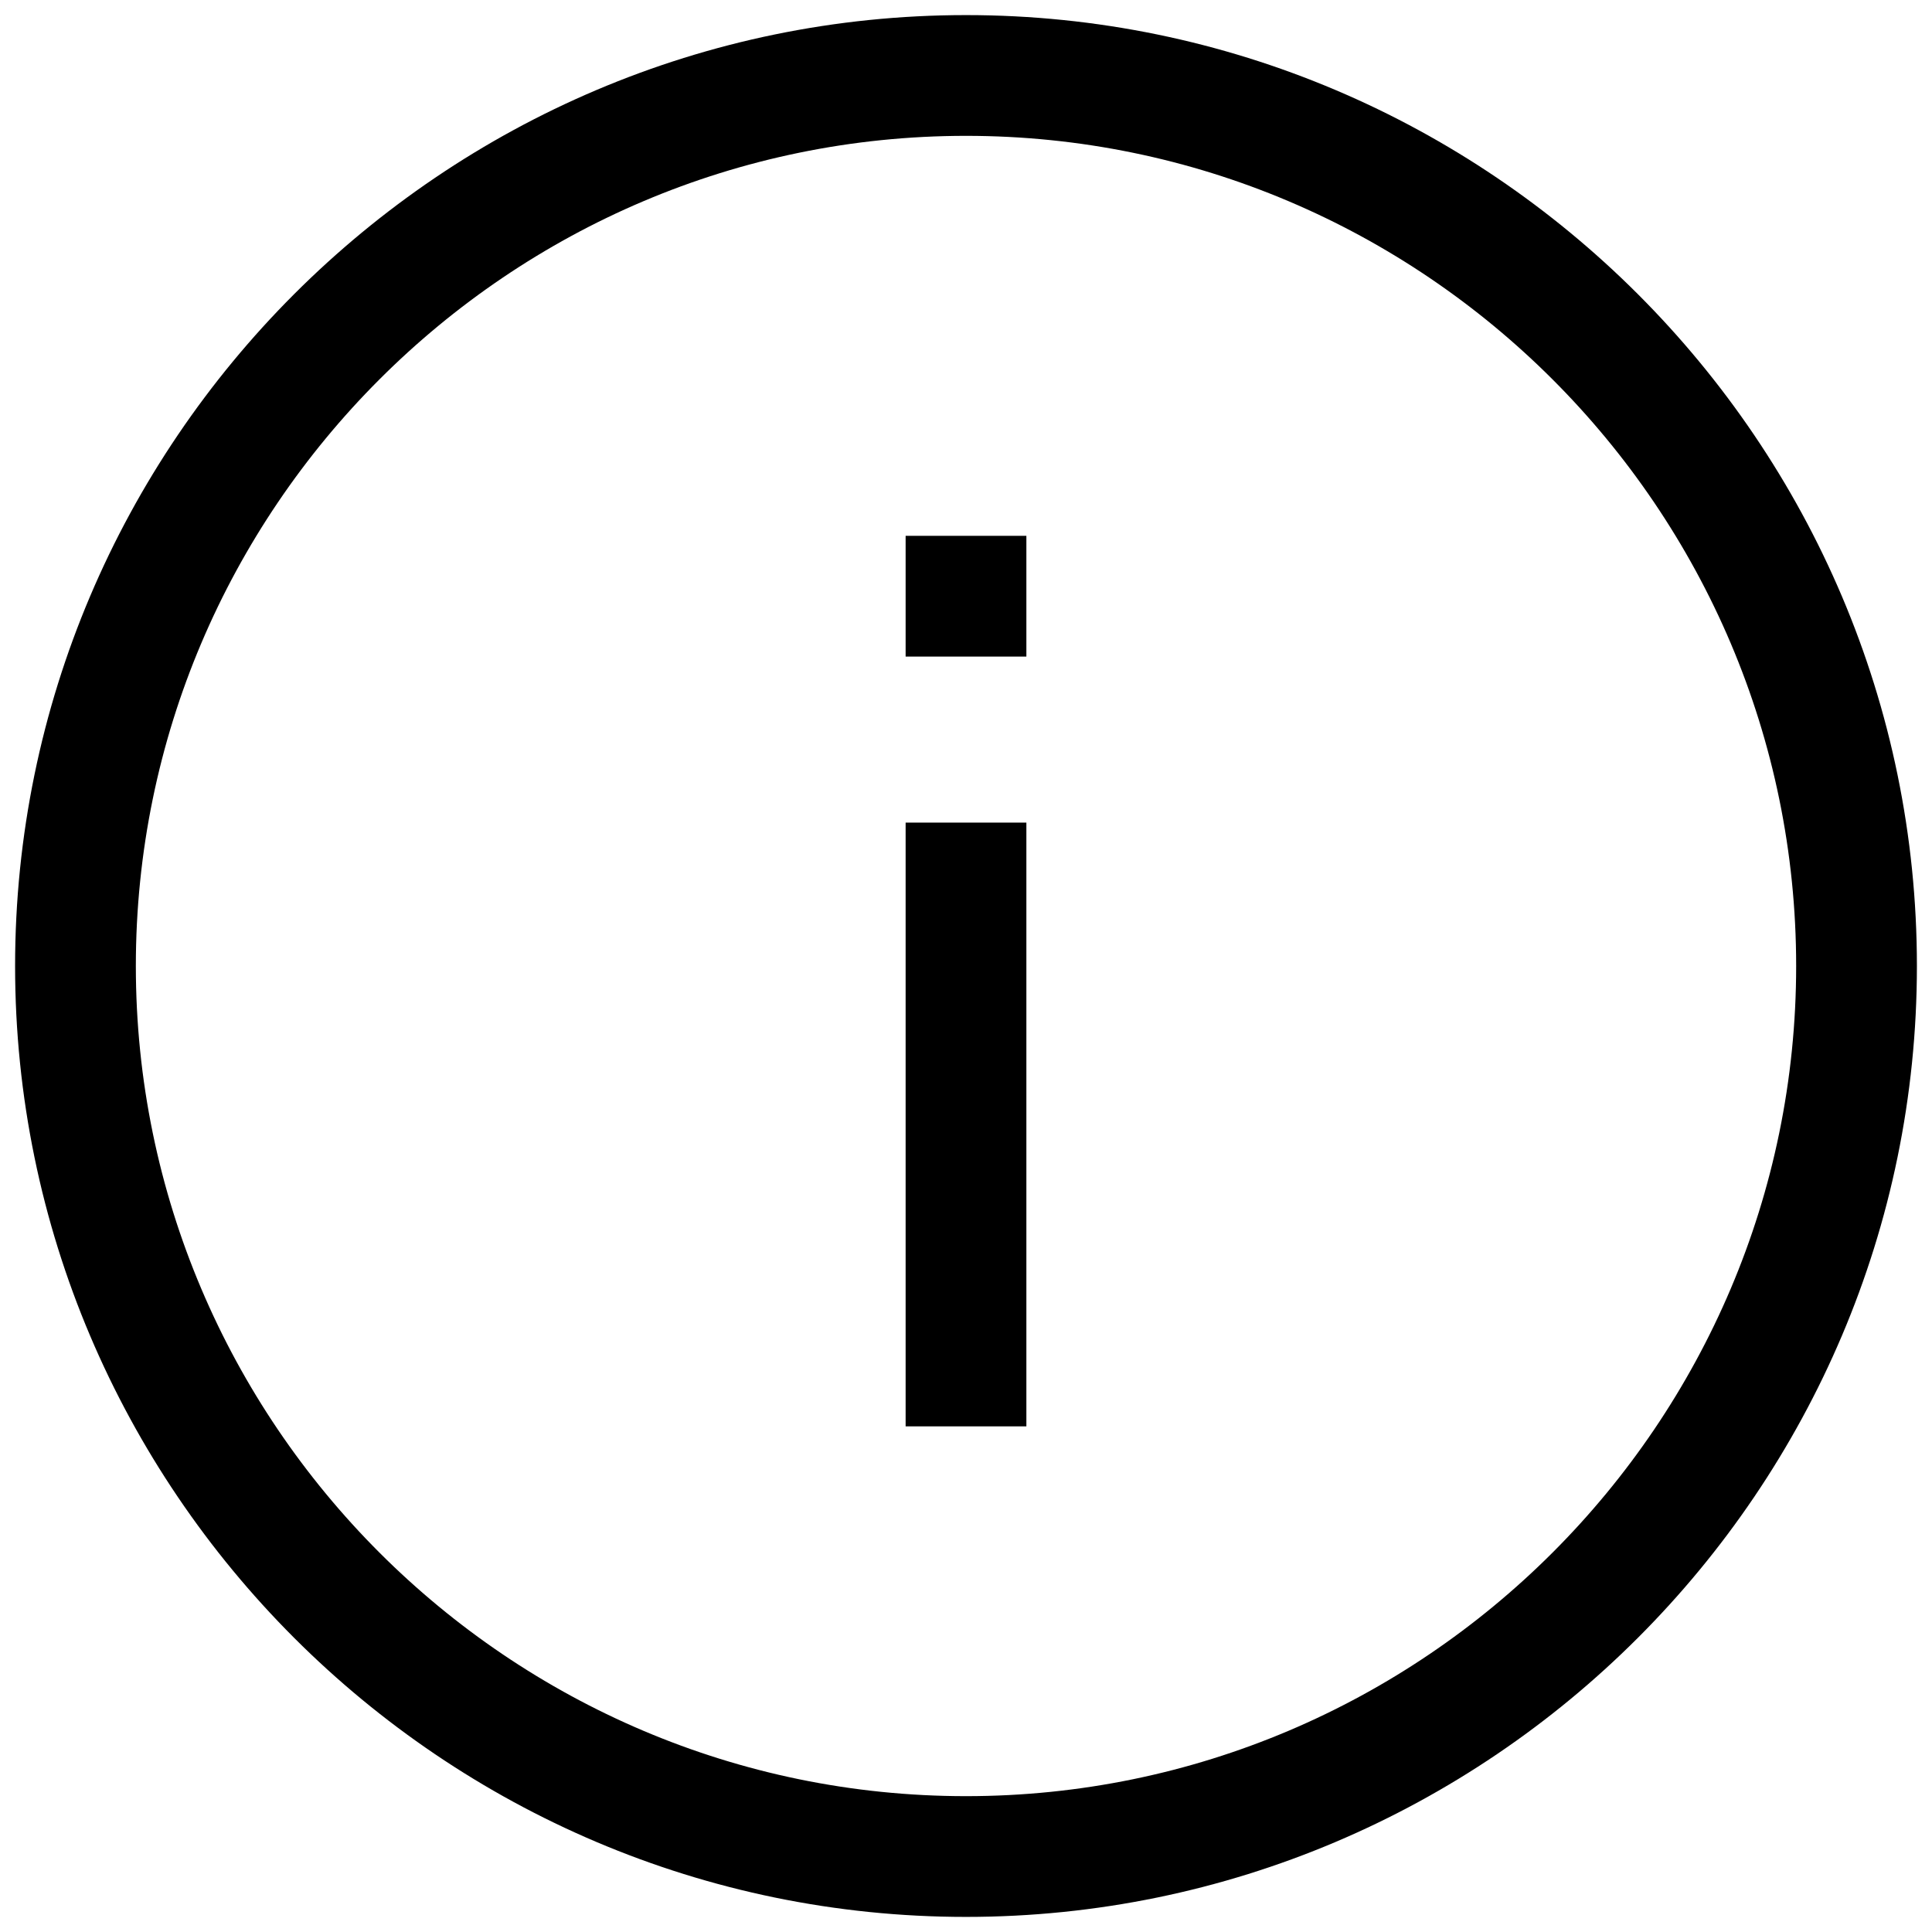
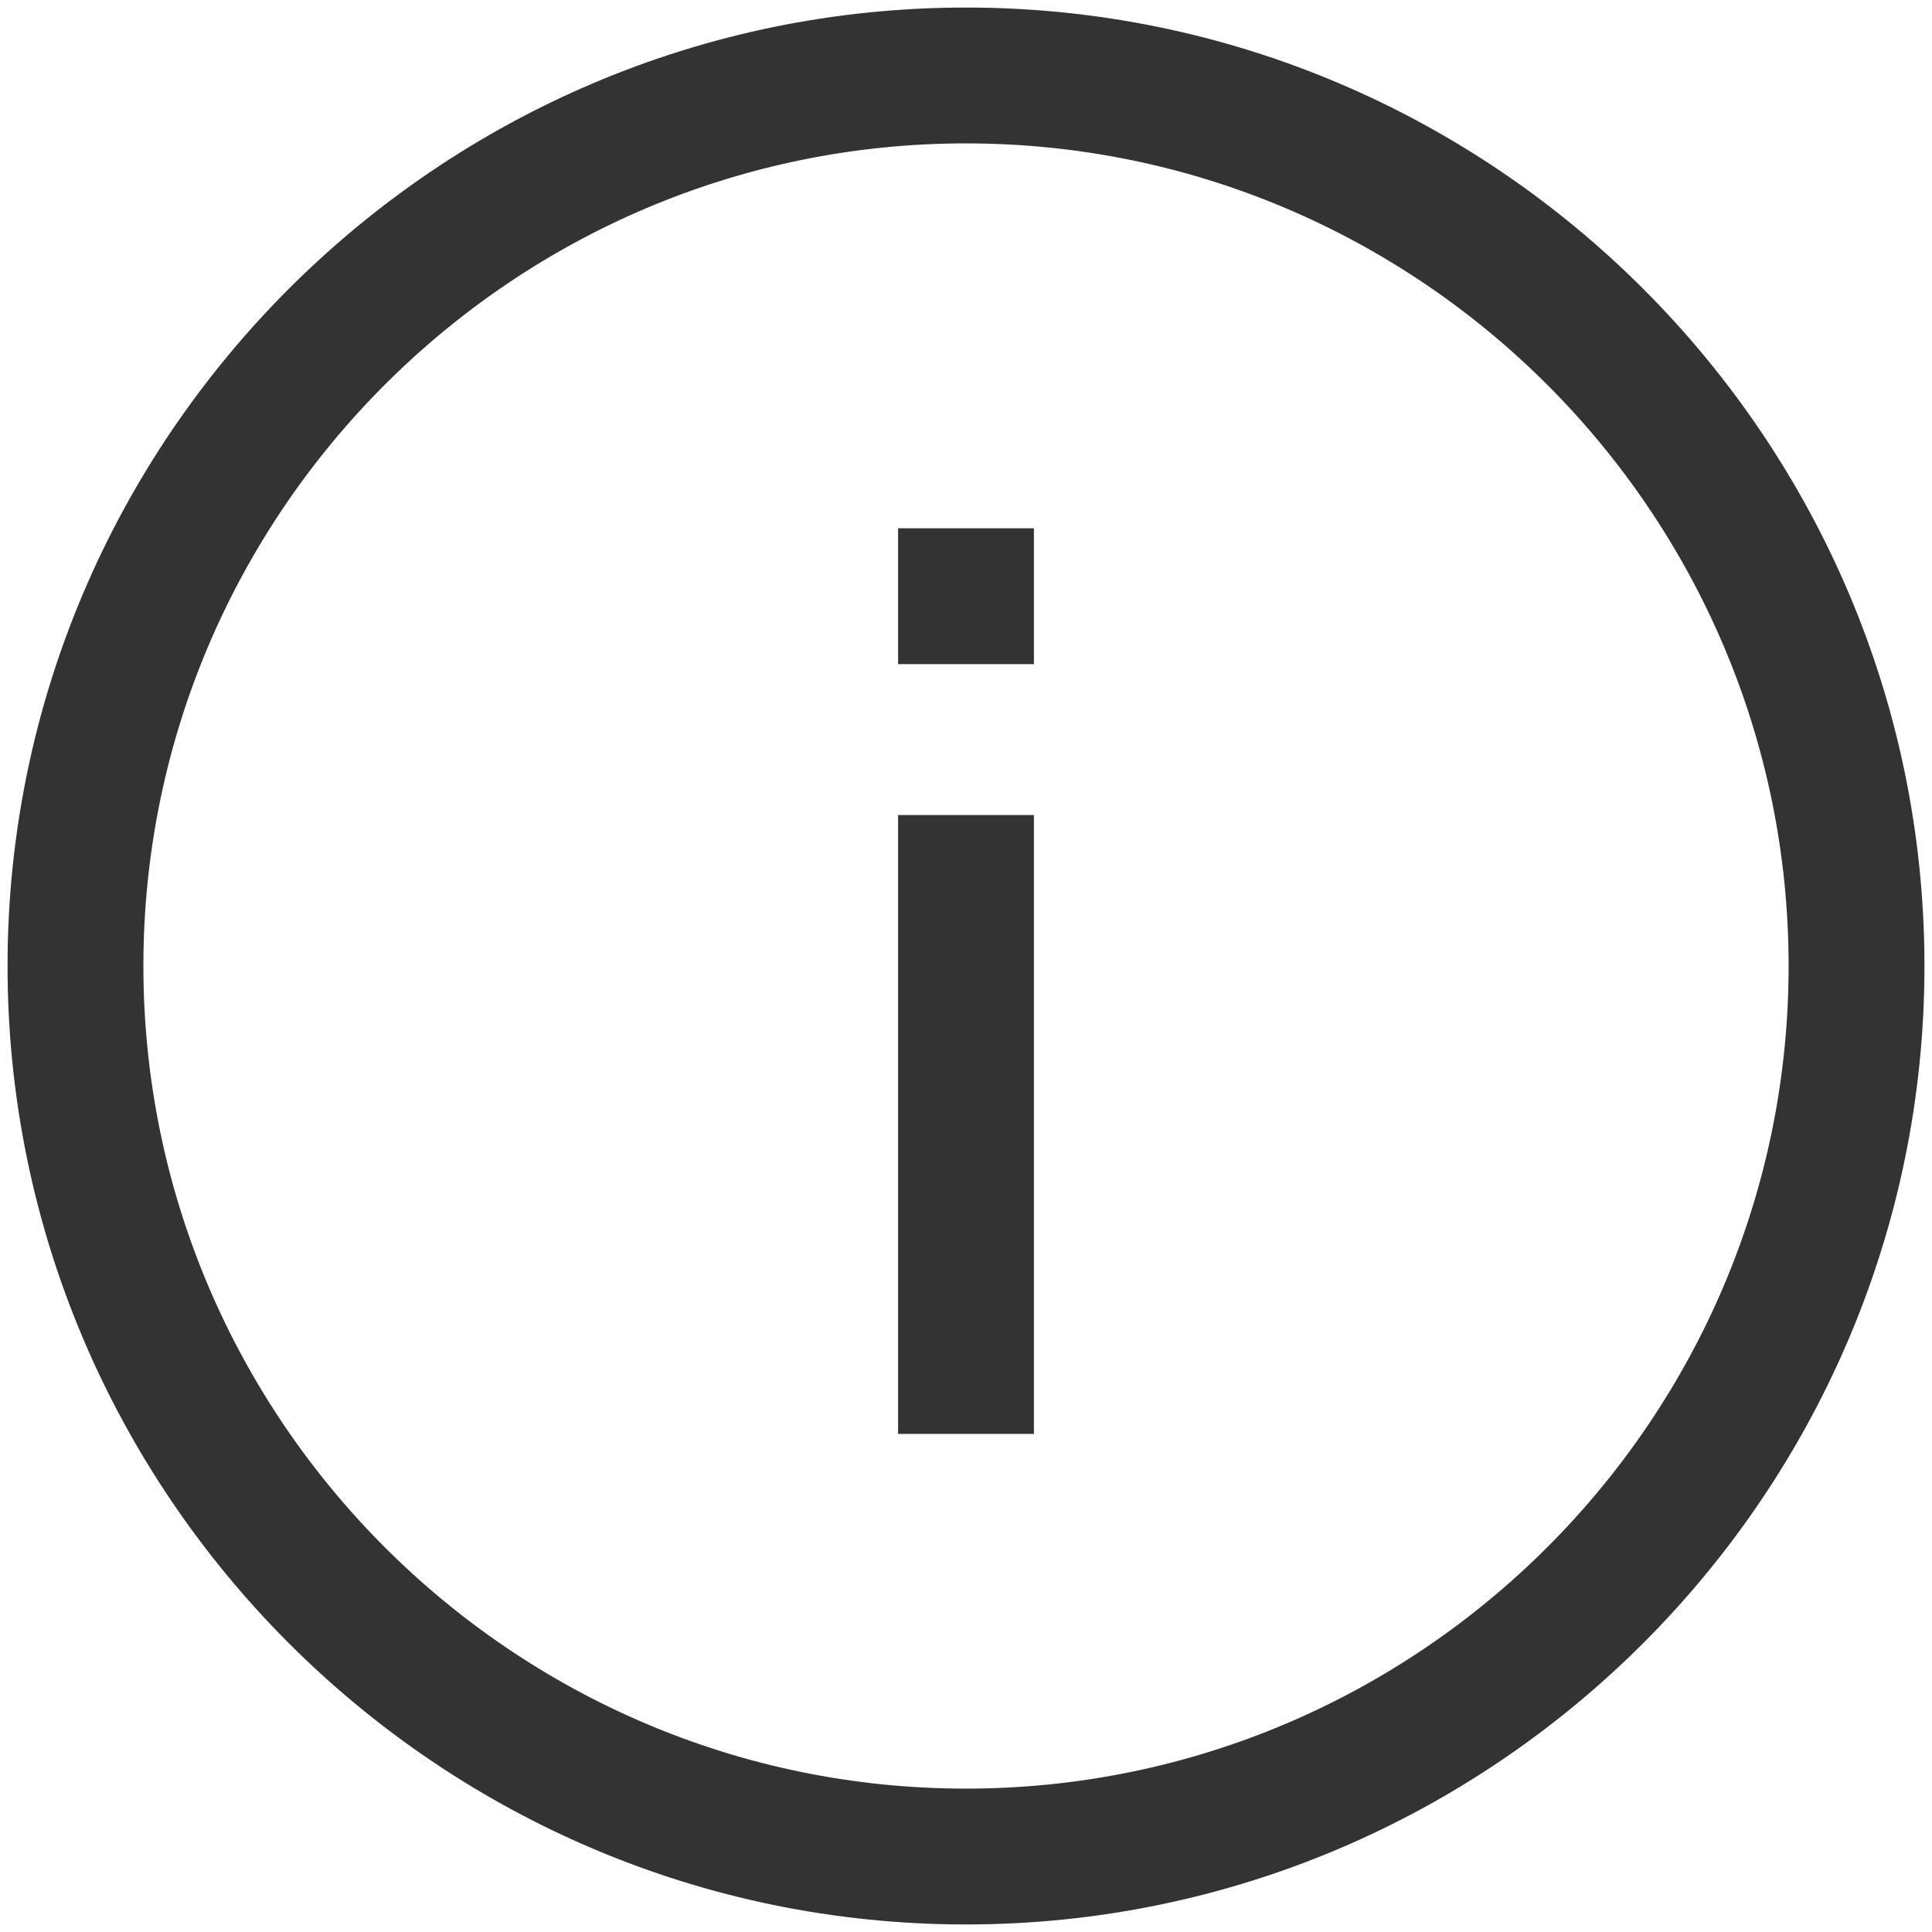
- <svg xmlns="http://www.w3.org/2000/svg" fill="#000000" width="189px" height="189px" viewBox="0 0 128 128" id="Layer_1" version="1.1" xml:space="preserve" stroke="#000000" stroke-width="0.001">
+ <svg xmlns="http://www.w3.org/2000/svg" fill="#333333" viewBox="0 0 128 128" id="Layer_1" version="1.1" xml:space="preserve" stroke="#333333">
  <g id="SVGRepo_bgCarrier" stroke-width="0" />
  <g id="SVGRepo_tracerCarrier" stroke-linecap="round" stroke-linejoin="round" />
  <g id="SVGRepo_iconCarrier">
    <g>
      <path d="M64,1C29.3,1,1,29.3,1,64s28.3,63,63,63s63-28.3,63-63S98.7,1,64,1z M64,119C33.7,119,9,94.3,9,64S33.7,9,64,9 s55,24.7,55,55S94.3,119,64,119z" />
      <rect height="40" width="8" x="60" y="54.5" />
      <rect height="8" width="8" x="60" y="35.5" />
    </g>
  </g>
</svg>
